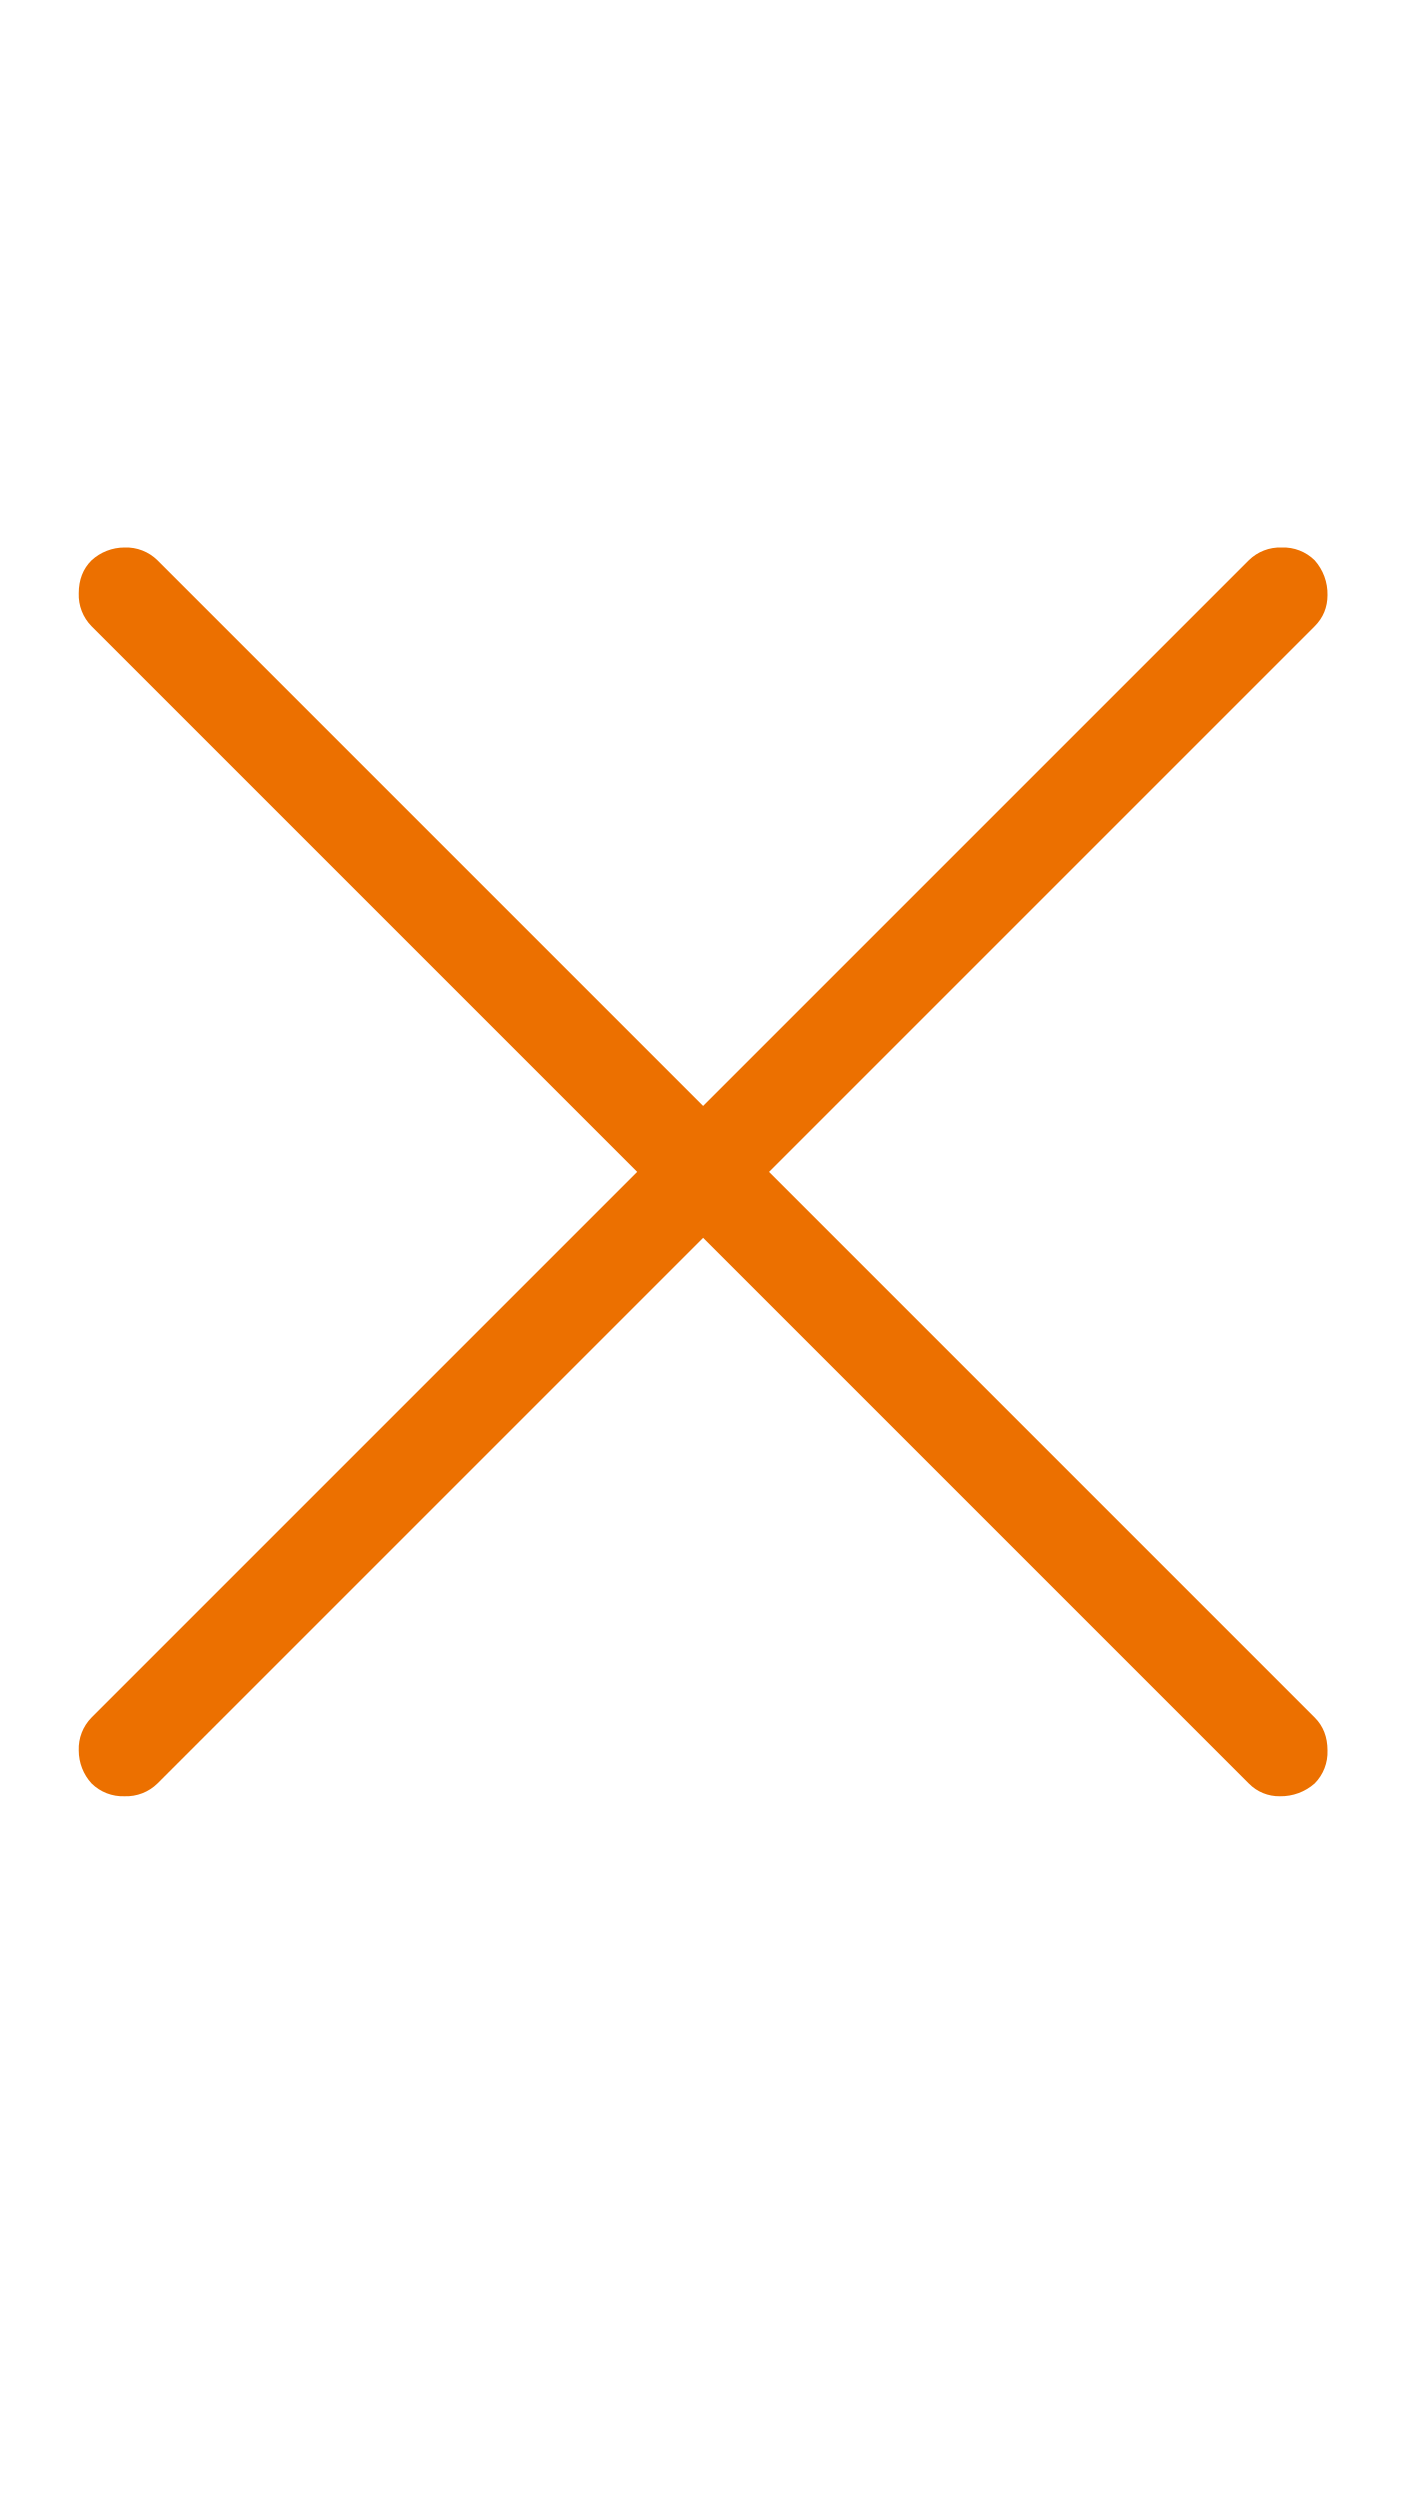
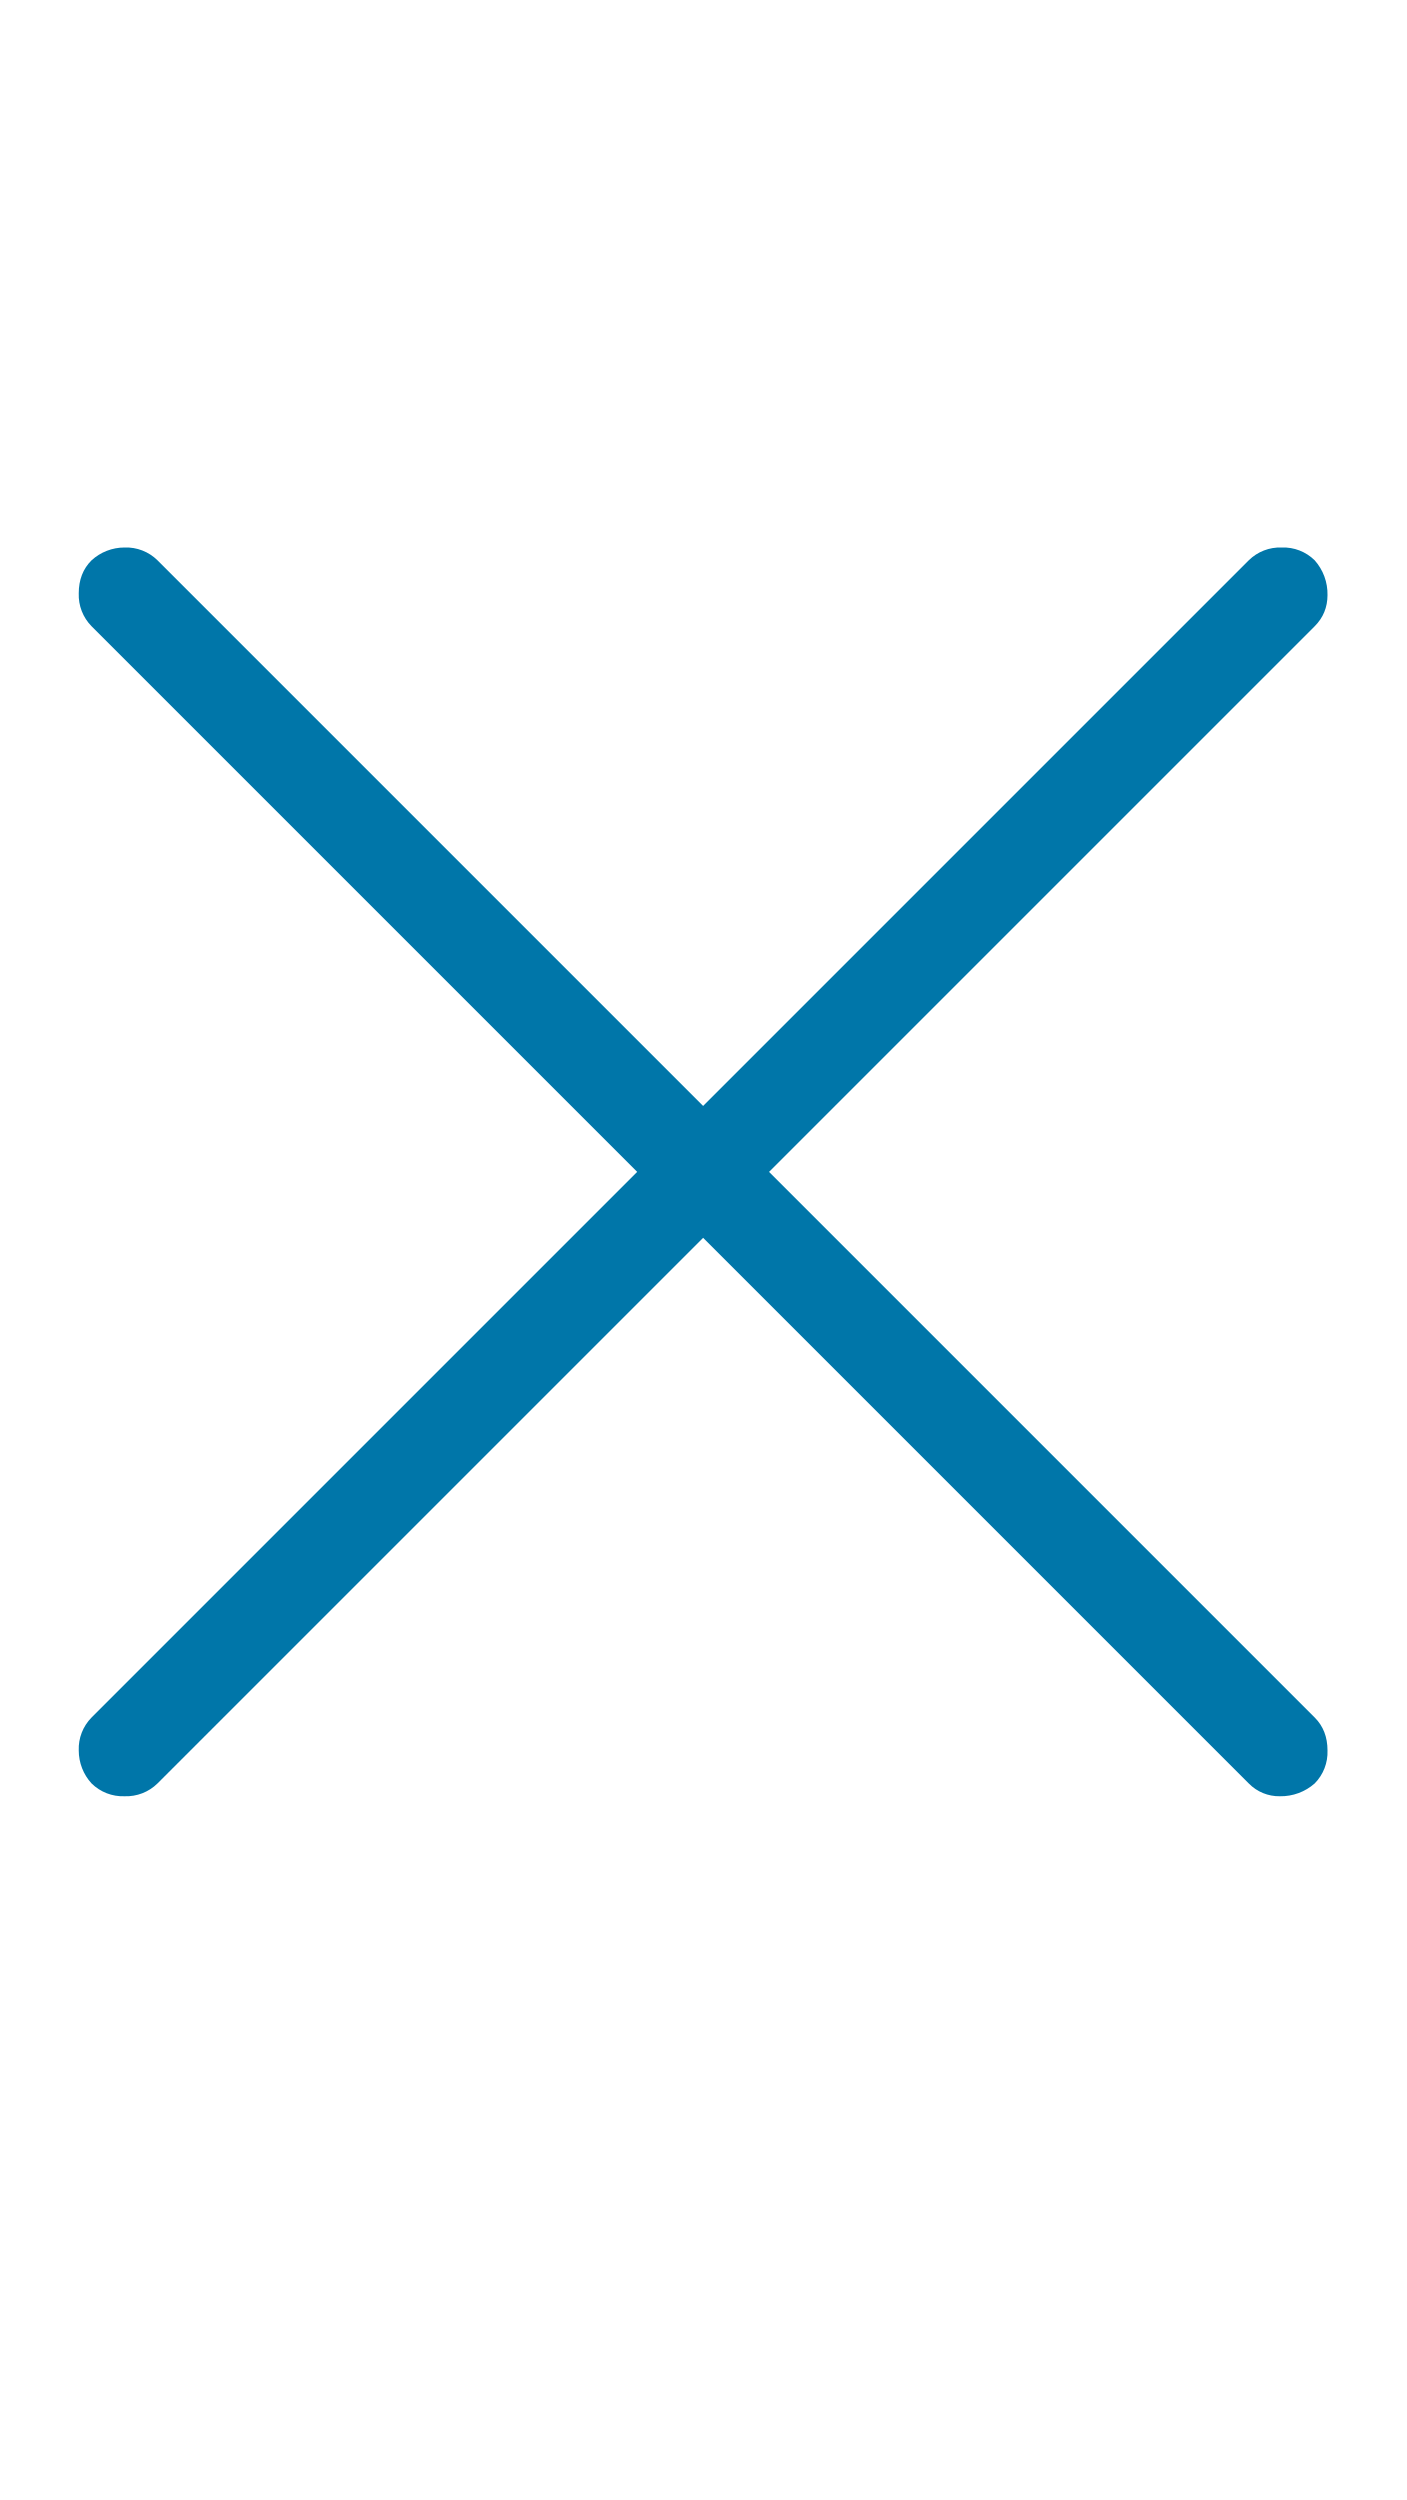
<svg xmlns="http://www.w3.org/2000/svg" width="18" height="32" fill="none">
-   <path d="M16.828 21.984c.11.11.164.25.164.422a.57.57 0 01-.164.422.654.654 0 01-.445.164.542.542 0 01-.399-.164L9 15.844l-6.984 6.984a.571.571 0 01-.422.164.571.571 0 01-.422-.164.624.624 0 01-.164-.422.57.57 0 01.164-.422L8.156 15 1.172 8.016a.571.571 0 01-.164-.422c0-.172.054-.313.164-.422a.624.624 0 01.422-.164.57.57 0 01.422.164L9 14.156l6.984-6.984a.57.57 0 01.422-.164.57.57 0 01.422.164.65.65 0 01.164.445c0 .156-.055.29-.164.399L9.844 15l6.984 6.984z" fill="#EC7000" />
+   <path d="M16.828 21.984c.11.11.164.25.164.422a.57.57 0 01-.164.422.654.654 0 01-.445.164.542.542 0 01-.399-.164L9 15.844l-6.984 6.984a.571.571 0 01-.422.164.571.571 0 01-.422-.164.624.624 0 01-.164-.422.57.57 0 01.164-.422L8.156 15 1.172 8.016a.571.571 0 01-.164-.422c0-.172.054-.313.164-.422a.624.624 0 01.422-.164.57.57 0 01.422.164L9 14.156l6.984-6.984a.57.57 0 01.422-.164.57.57 0 01.422.164.65.65 0 01.164.445c0 .156-.055.29-.164.399L9.844 15l6.984 6.984z" fill="#0076A9" />
</svg>
